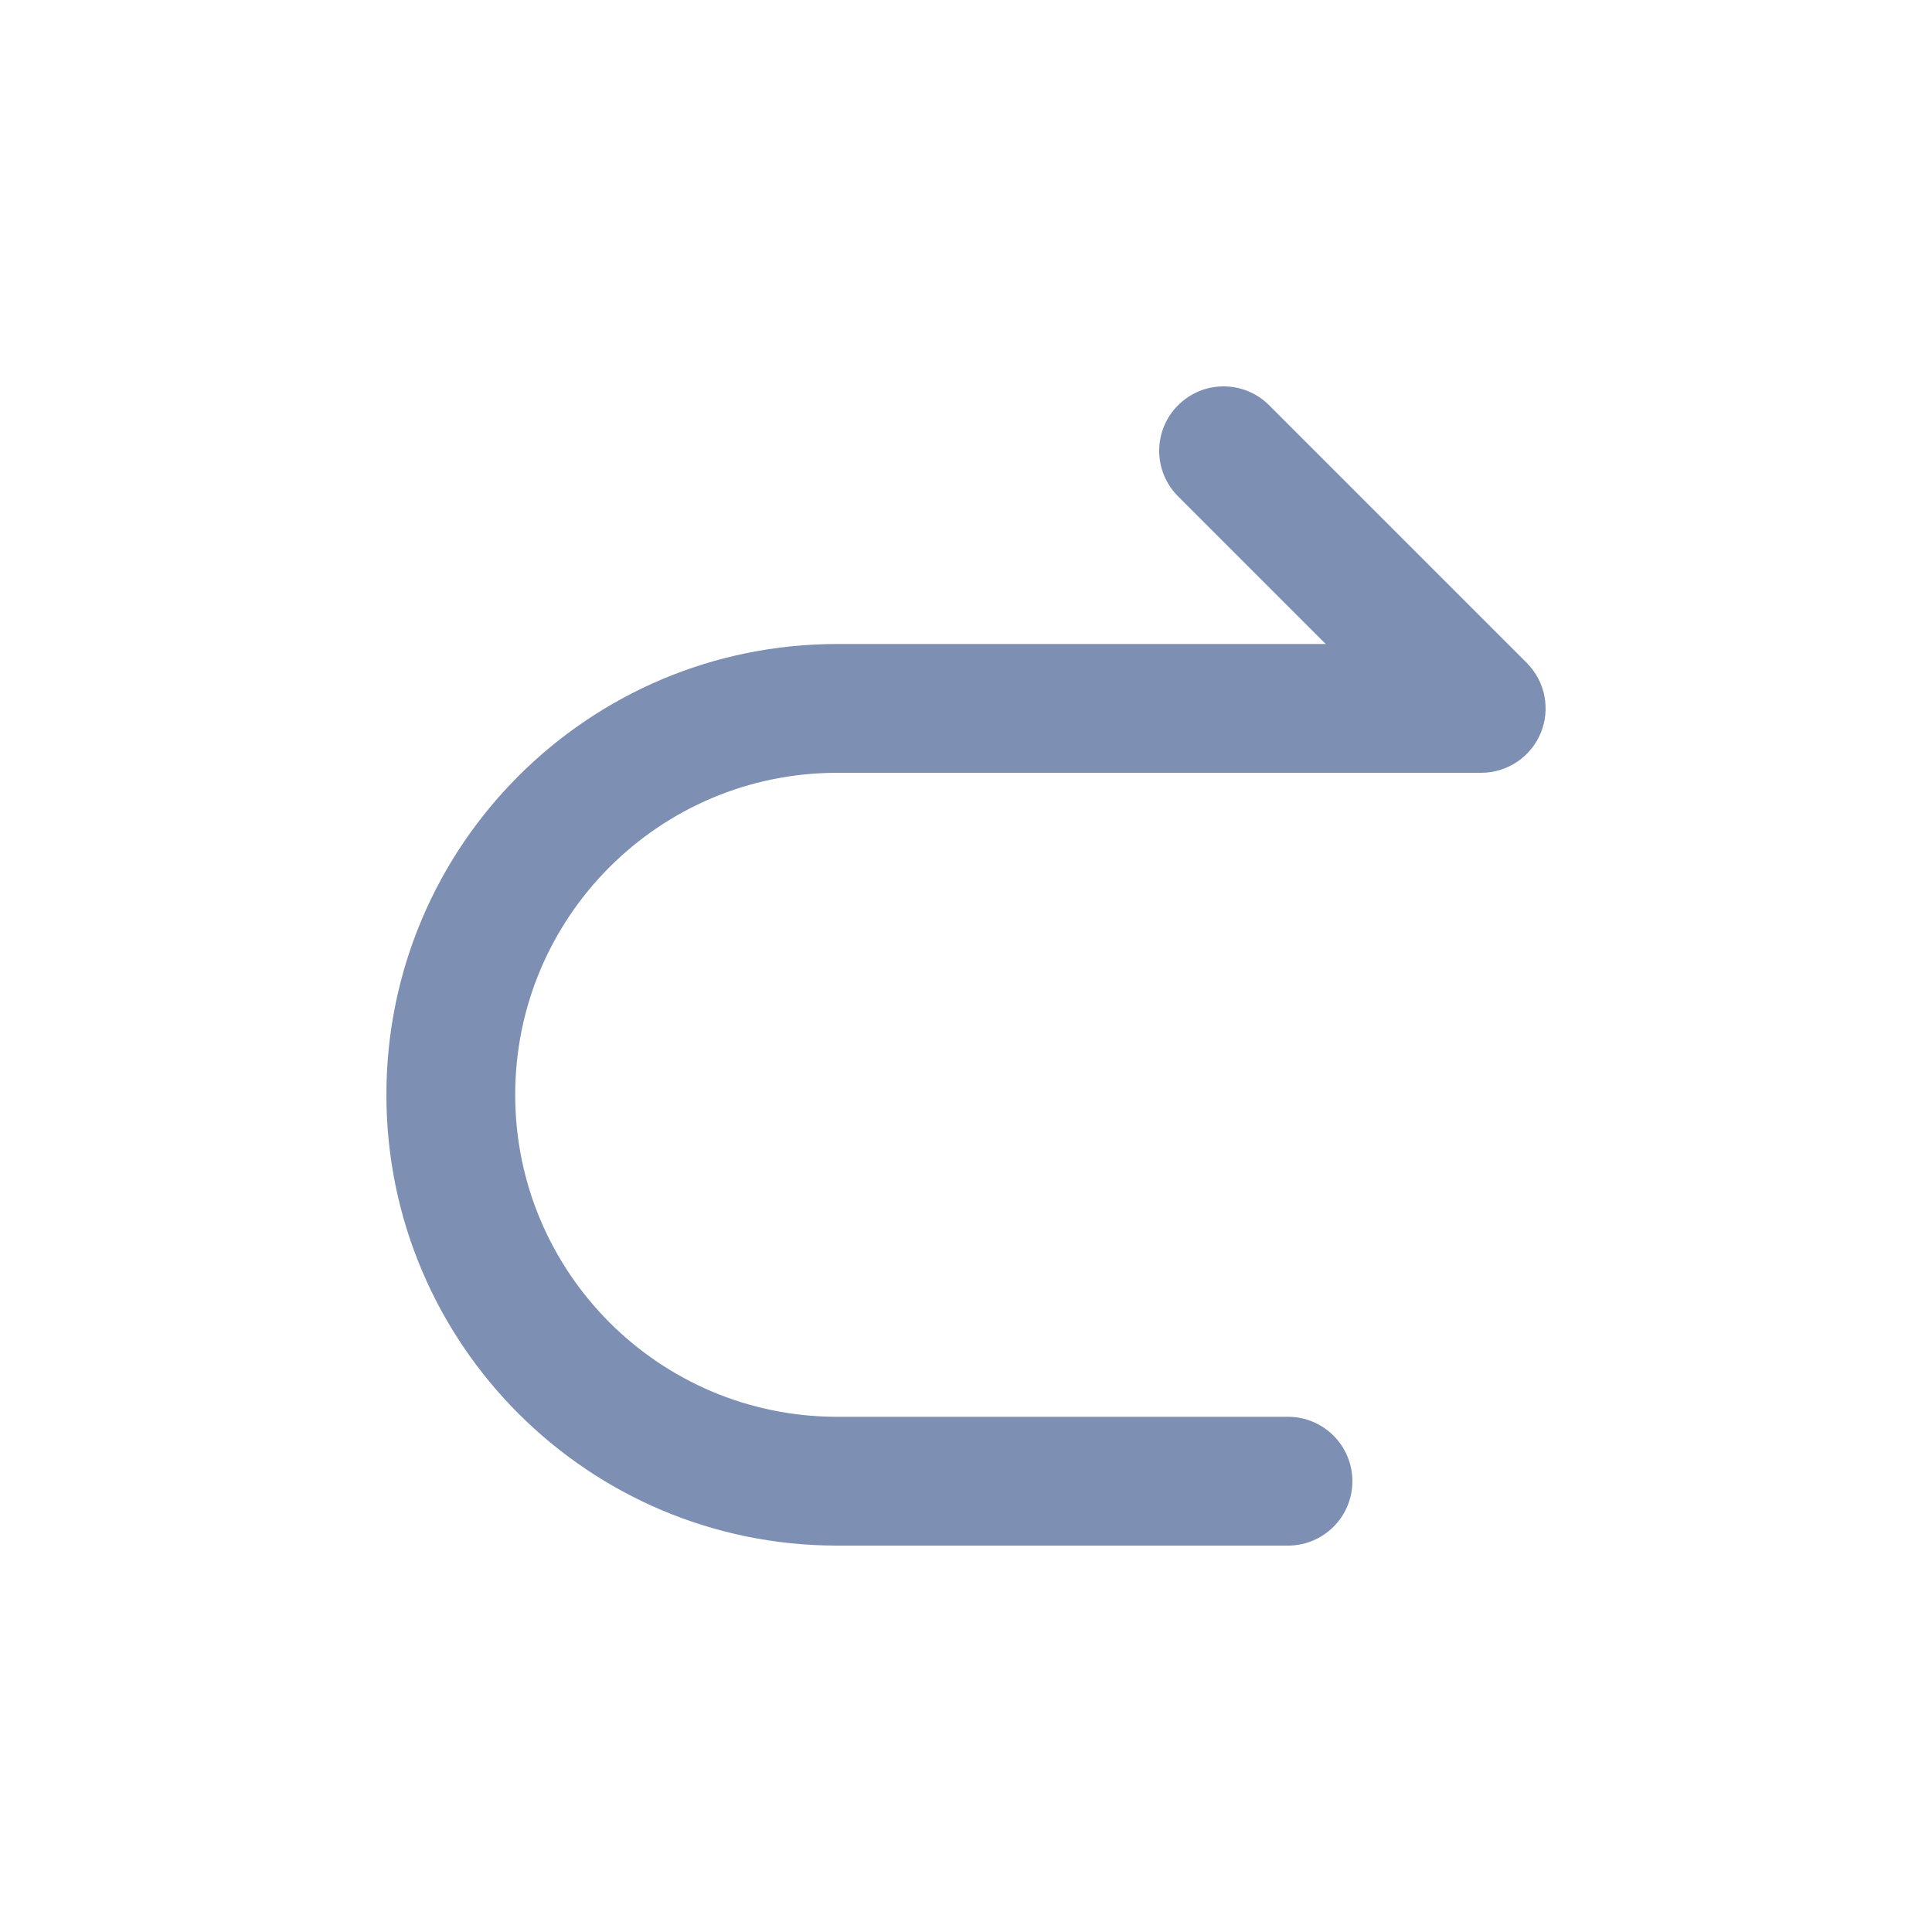
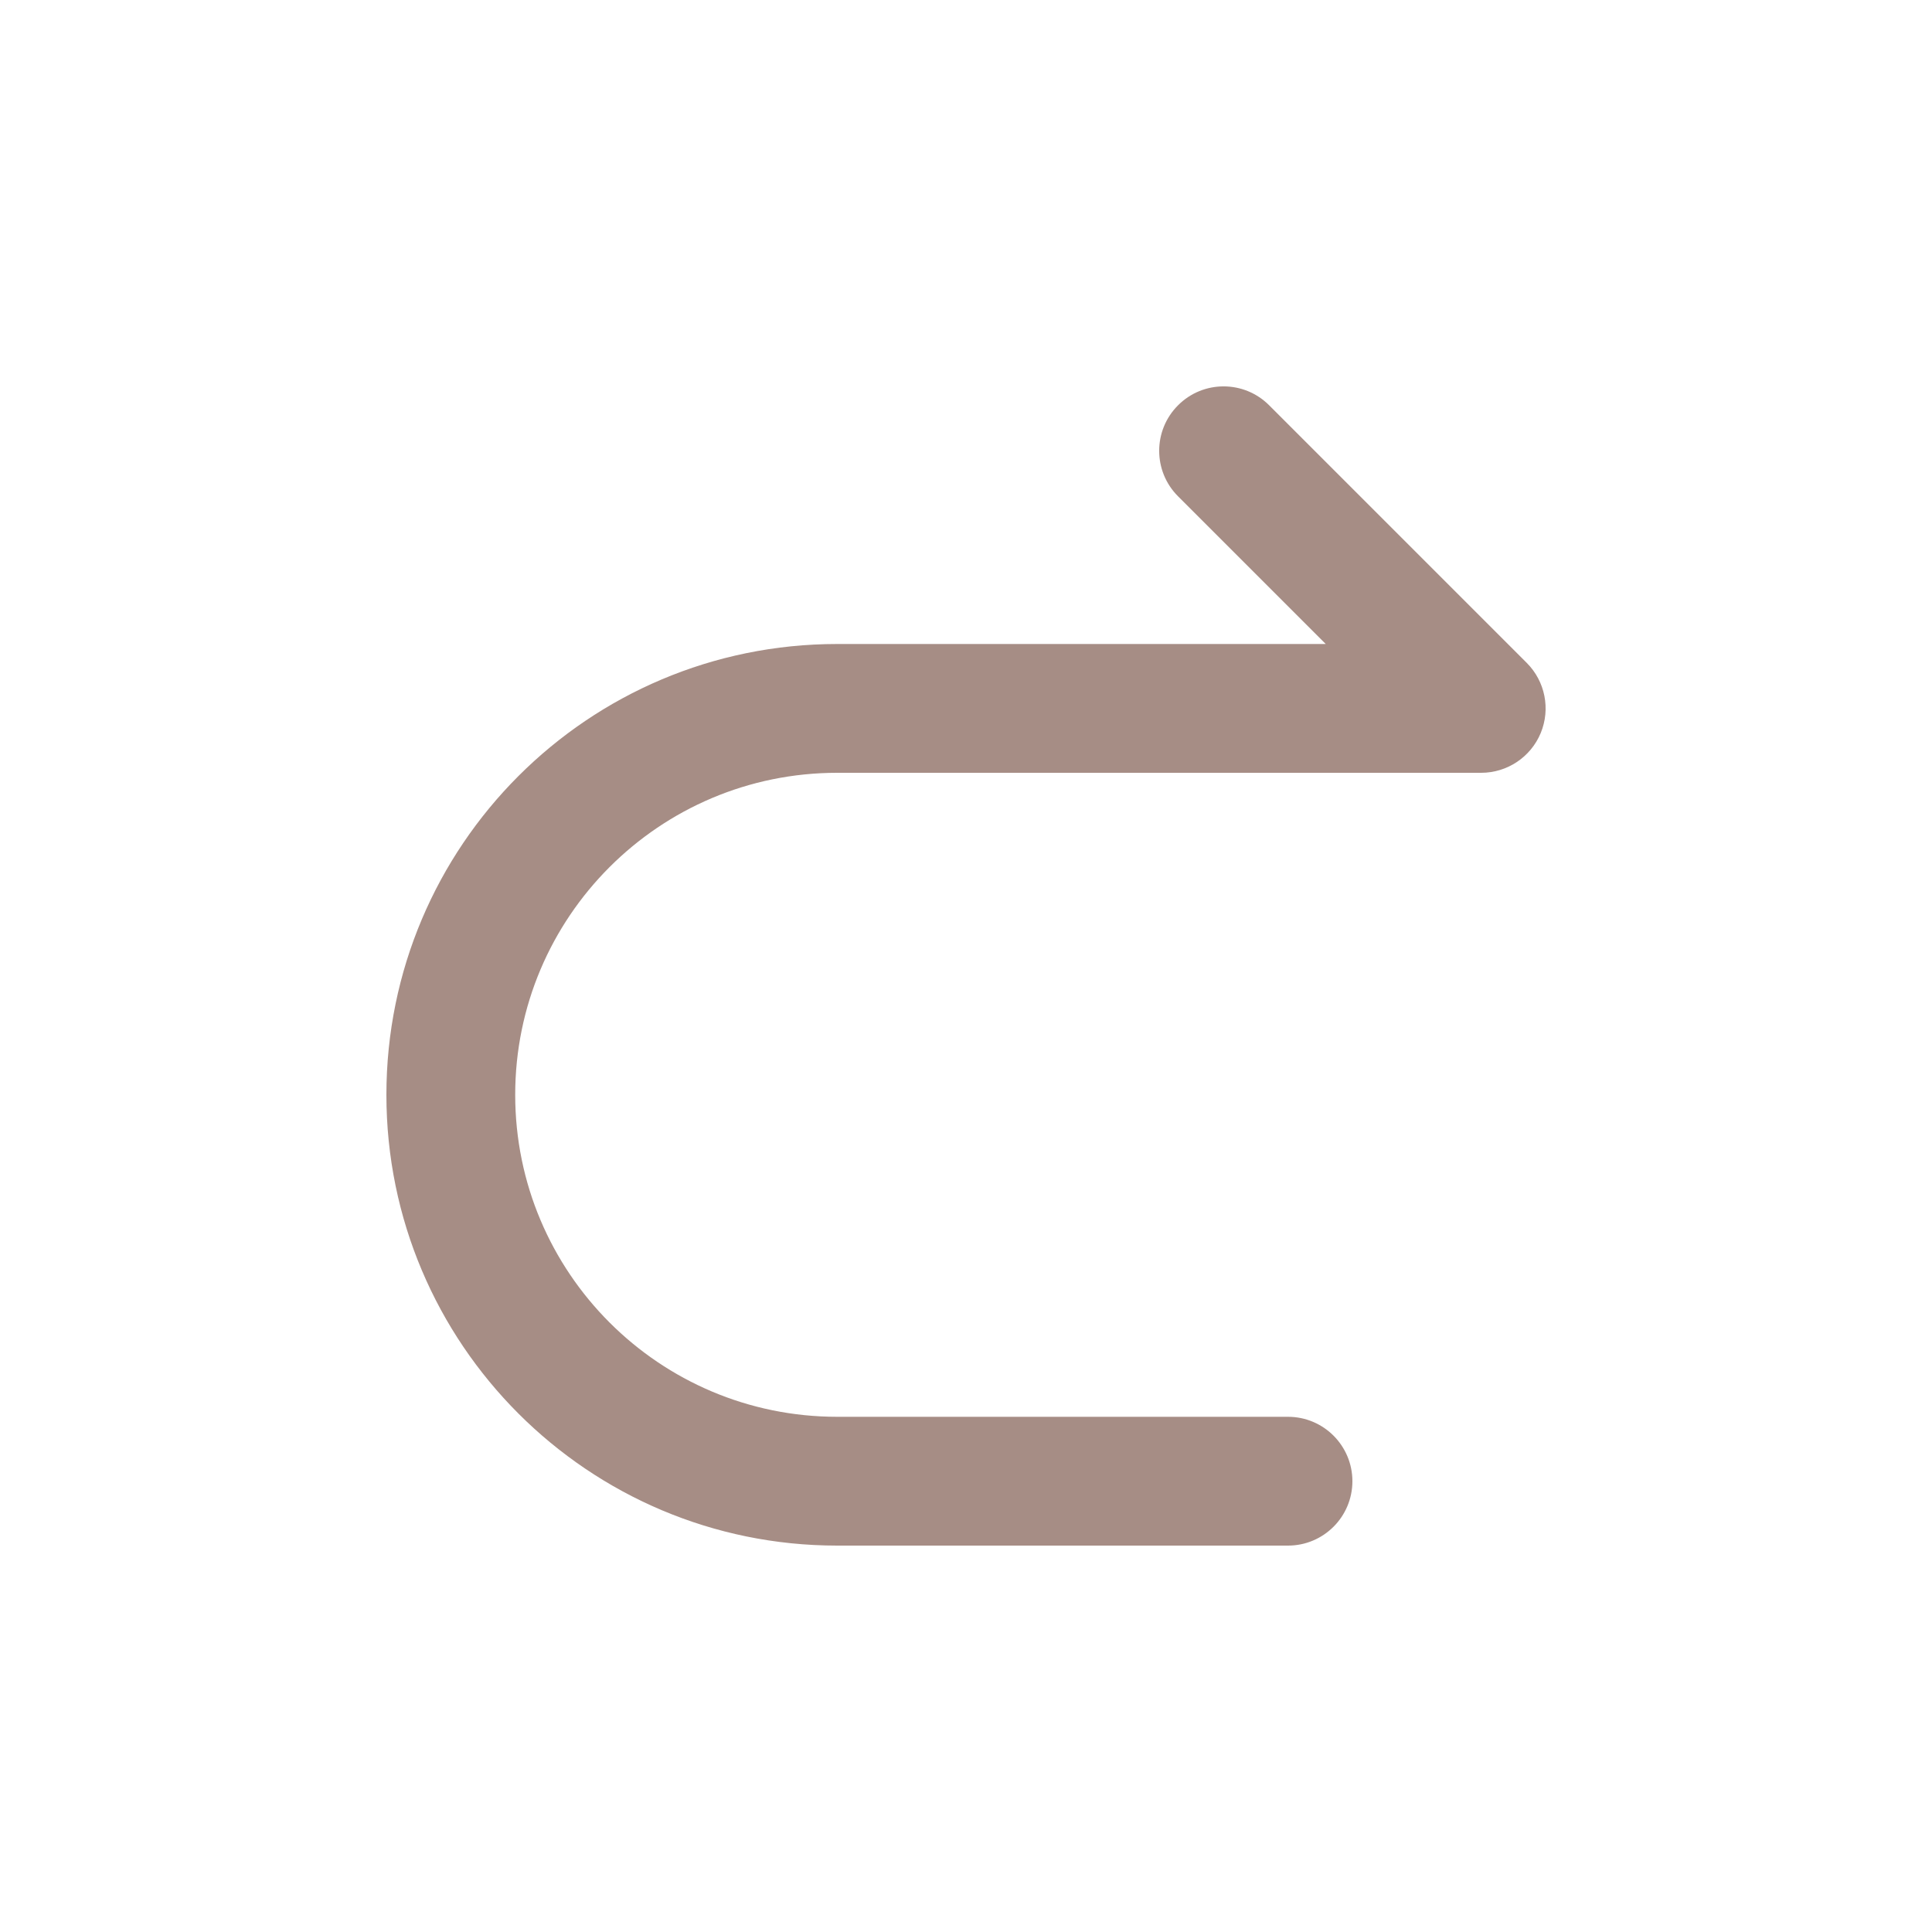
<svg xmlns="http://www.w3.org/2000/svg" xmlns:xlink="http://www.w3.org/1999/xlink" width="30" height="30" viewBox="0 0 30 30" version="1.1">
  <g id="Canvas" transform="translate(-561 -343)">
    <g id="repost">
      <g id="Ellipse 5 (Stroke)">
-         <use xlink:href="#path0_fill" transform="translate(567 349)" fill="#7D8FB2" />
+         <use xlink:href="#path0_fill" transform="translate(567 349)" fill="#a68d85" />
      </g>
    </g>
  </g>
  <defs>
    <path id="path0_fill" fill-rule="evenodd" d="M 12.293 0.293C 12.683 -0.098 13.317 -0.098 13.707 0.293L 17.707 4.293C 17.993 4.579 18.079 5.009 17.924 5.383C 17.769 5.756 17.404 6 17 6L 7 6C 4.239 6 2 8.239 2 11C 2 13.761 4.239 16 7 16L 14 16C 14.552 16 15 16.448 15 17C 15 17.552 14.552 18 14 18L 7 18C 3.134 18 0 14.866 0 11C 0 7.134 3.134 4 7 4L 14.586 4L 12.293 1.707C 11.902 1.317 11.902 0.683 12.293 0.293Z" />
  </defs>
</svg>
